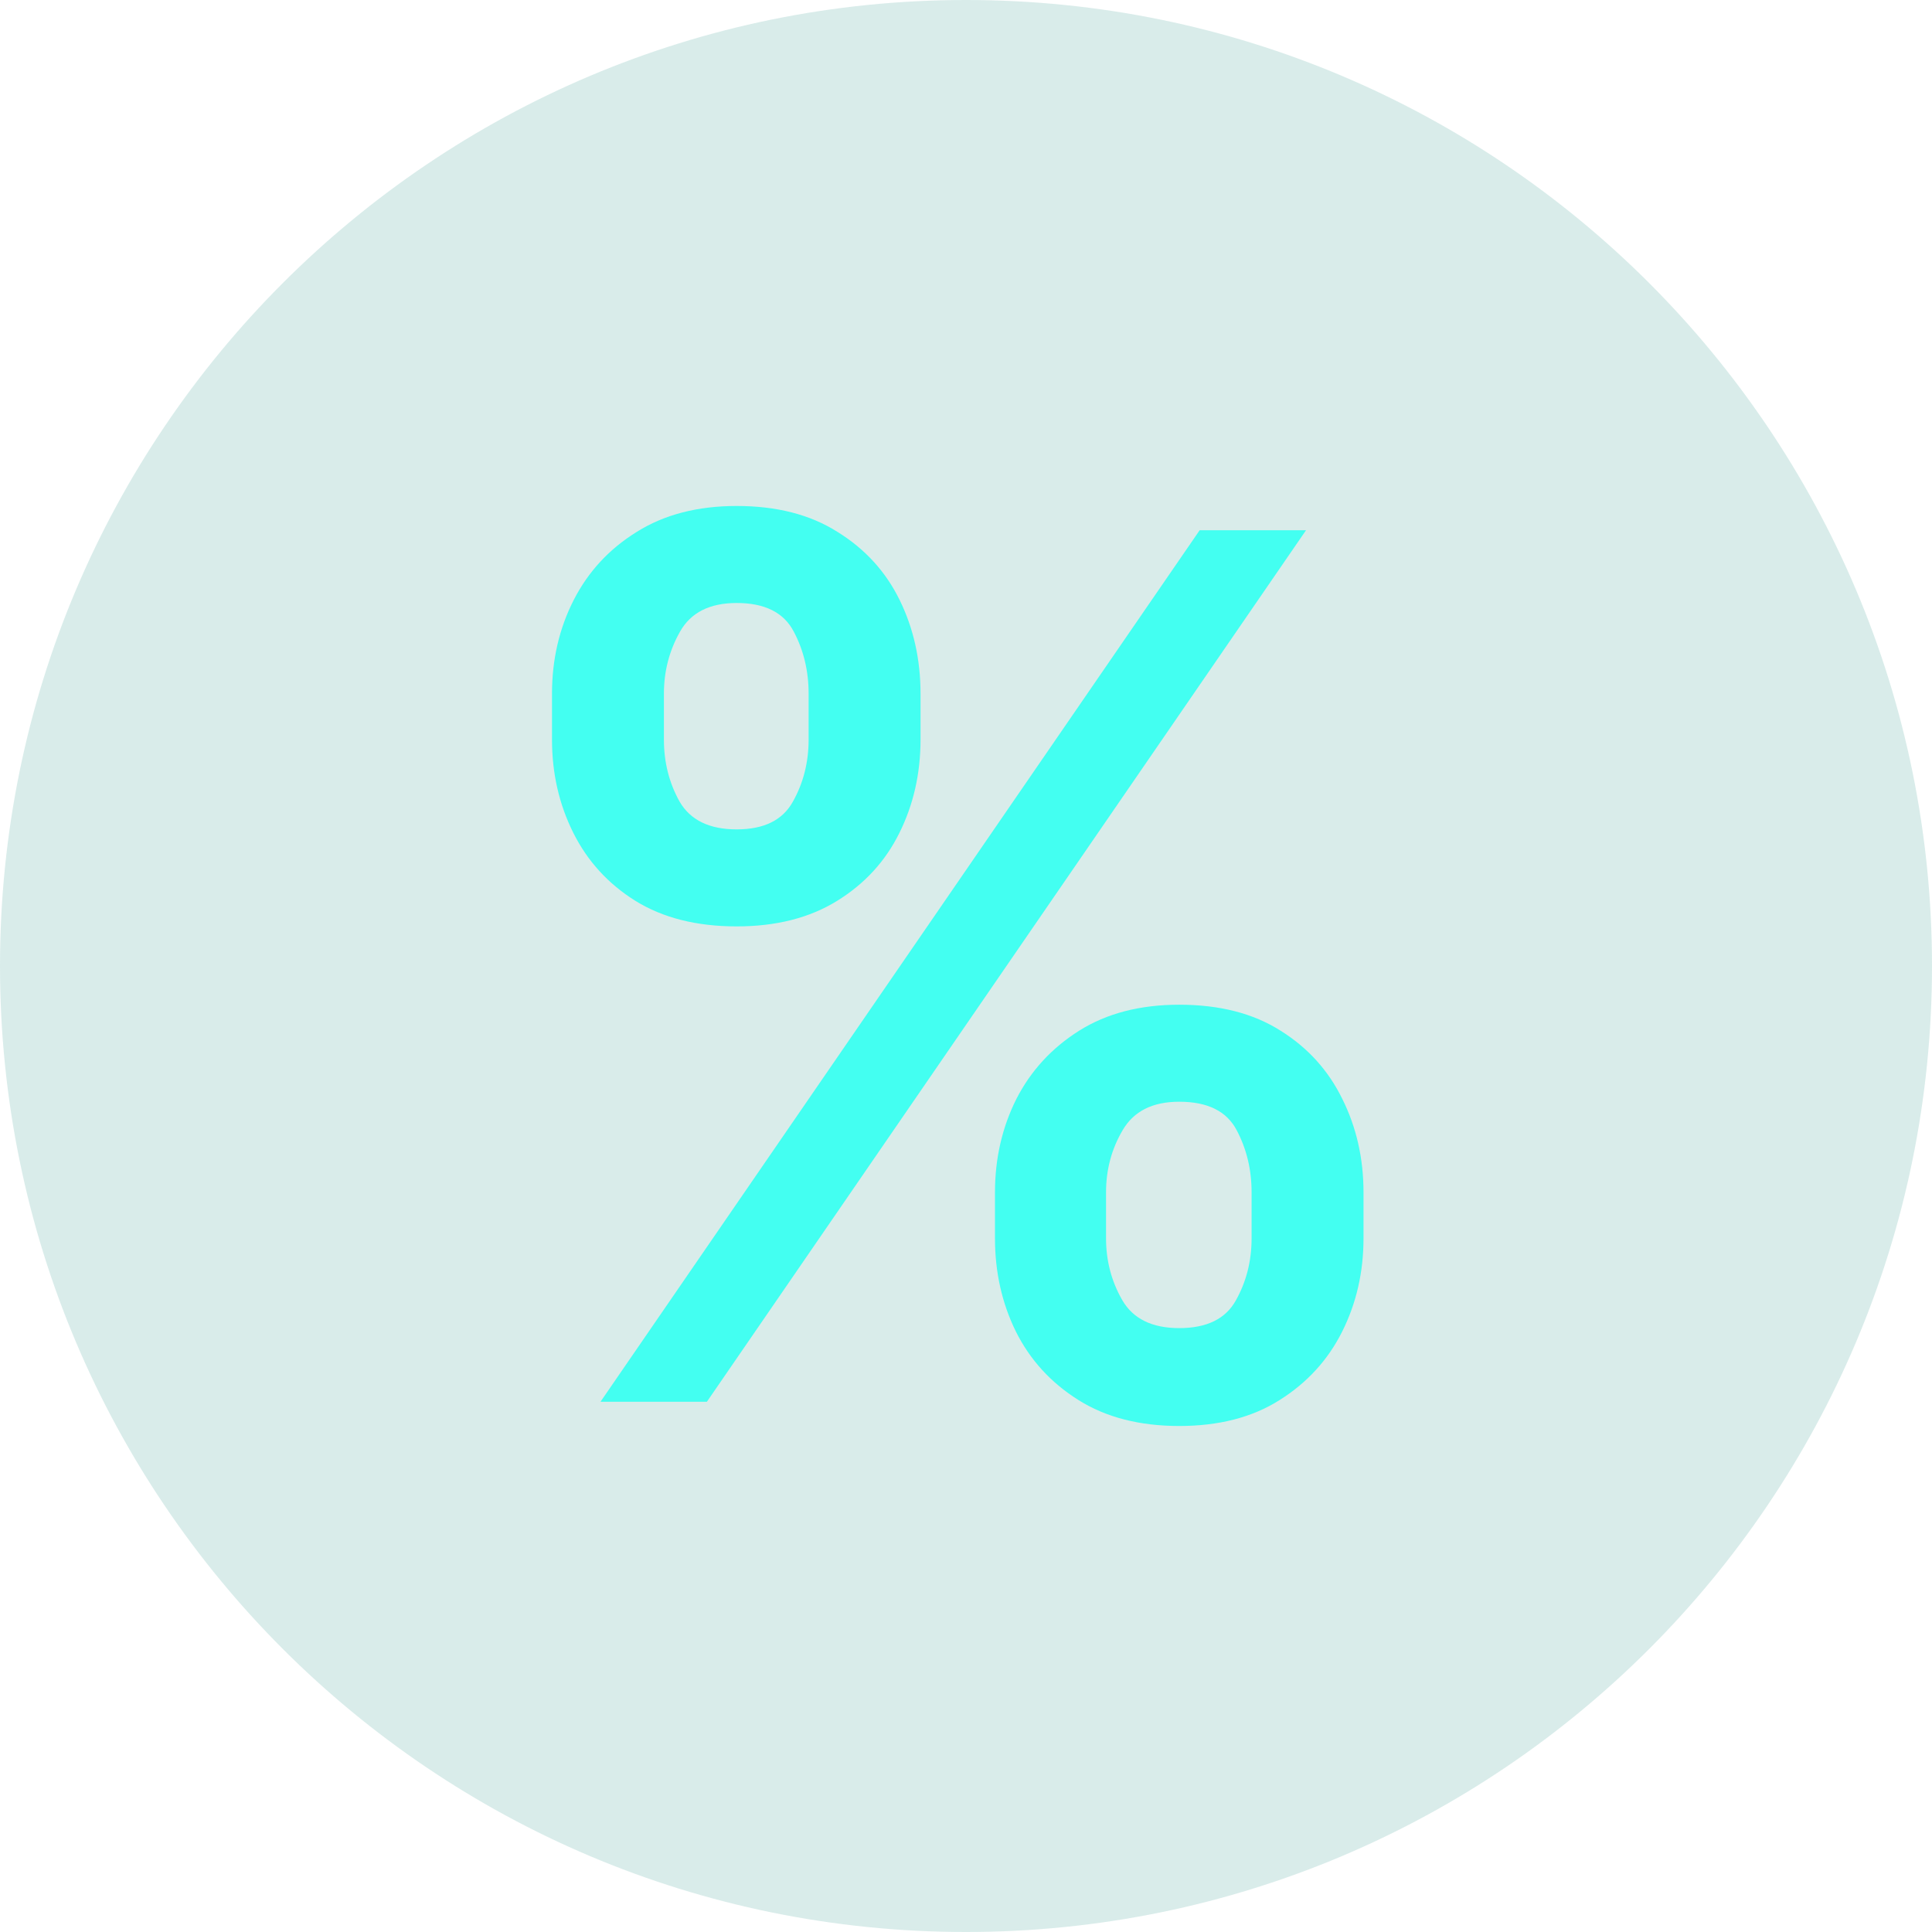
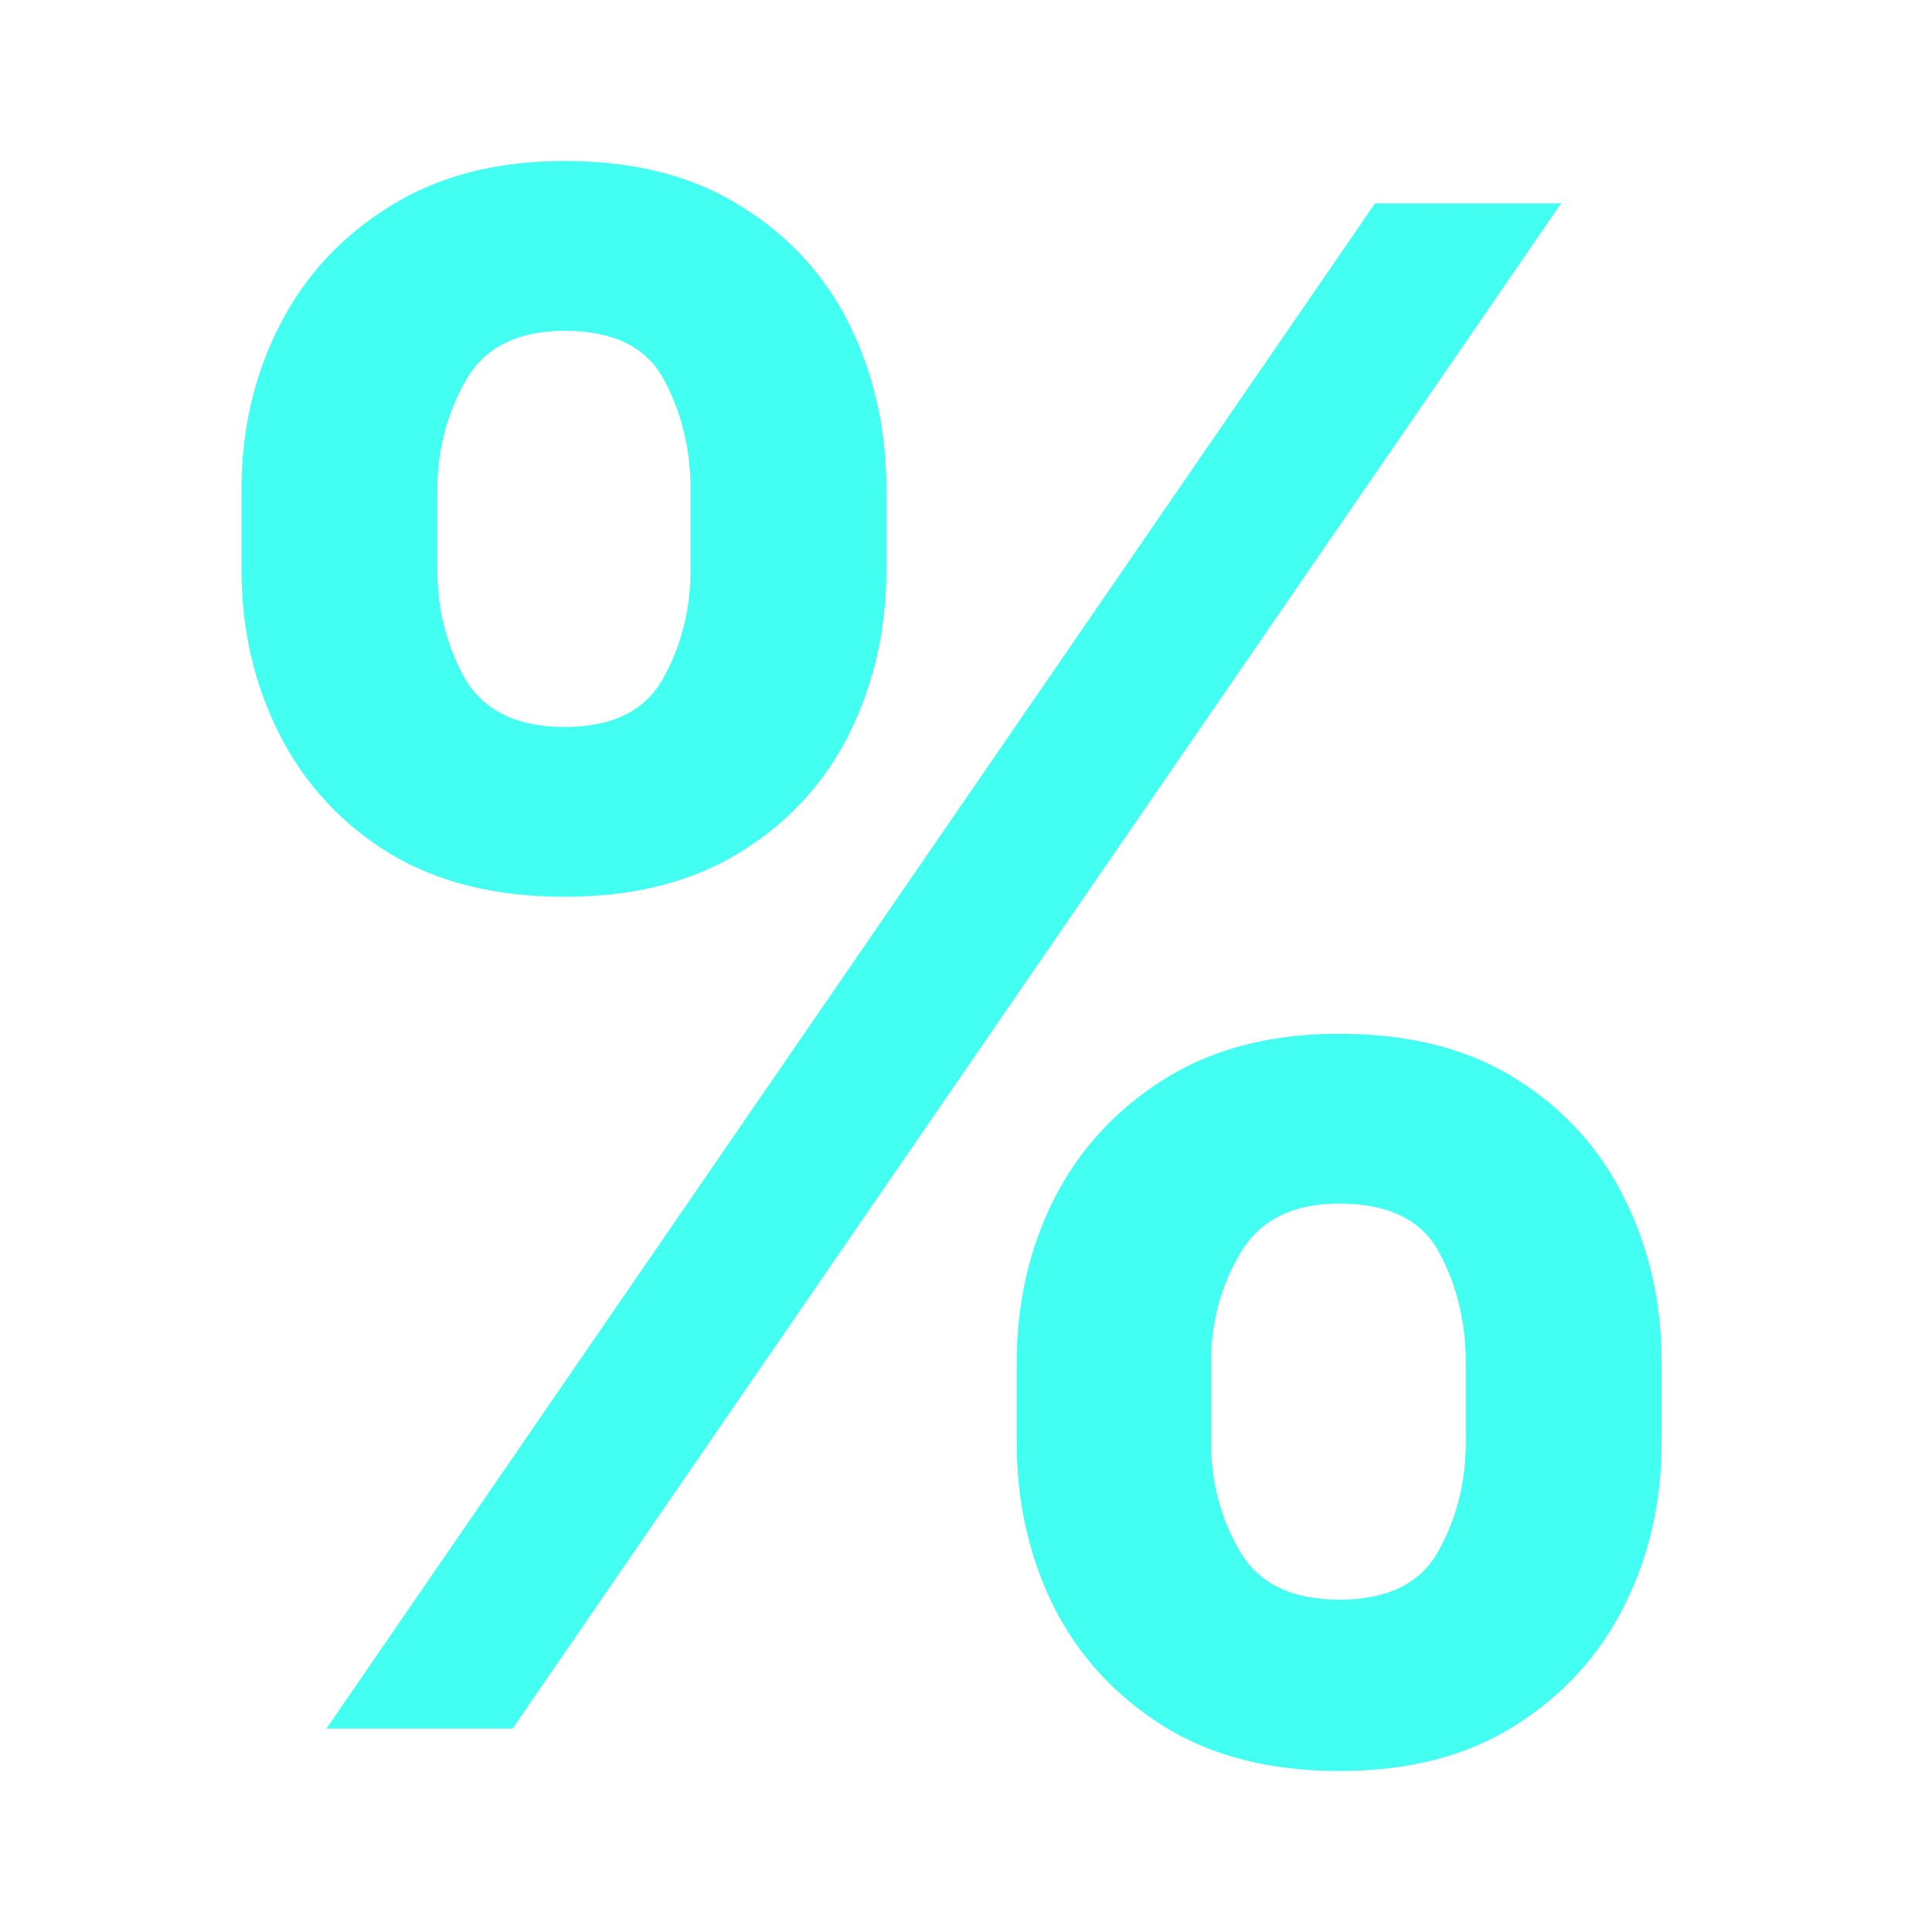
- <svg xmlns="http://www.w3.org/2000/svg" width="56" height="56" viewBox="0 0 56 56" fill="none">
-   <rect width="56" height="56" rx="28" fill="#008076" fill-opacity="0.15" />
-   <path d="M28.84 35.893V34.561C28.84 33.583 29.046 32.682 29.457 31.86C29.876 31.038 30.485 30.376 31.282 29.874C32.08 29.373 33.046 29.122 34.181 29.122C35.349 29.122 36.327 29.373 37.116 29.874C37.906 30.367 38.502 31.025 38.905 31.848C39.316 32.67 39.522 33.574 39.522 34.561V35.893C39.522 36.872 39.316 37.772 38.905 38.594C38.494 39.417 37.889 40.079 37.092 40.58C36.302 41.082 35.332 41.333 34.181 41.333C33.03 41.333 32.055 41.082 31.258 40.58C30.46 40.079 29.856 39.417 29.445 38.594C29.041 37.772 28.84 36.872 28.84 35.893ZM32.059 34.561V35.893C32.059 36.543 32.216 37.139 32.528 37.682C32.84 38.224 33.391 38.496 34.181 38.496C34.978 38.496 35.525 38.229 35.821 37.694C36.126 37.151 36.278 36.551 36.278 35.893V34.561C36.278 33.903 36.134 33.303 35.846 32.76C35.558 32.209 35.003 31.934 34.181 31.934C33.408 31.934 32.861 32.209 32.54 32.76C32.22 33.303 32.059 33.903 32.059 34.561ZM16 21.438V20.105C16 19.119 16.21 18.214 16.629 17.392C17.049 16.57 17.657 15.912 18.455 15.418C19.252 14.917 20.218 14.666 21.353 14.666C22.513 14.666 23.487 14.917 24.276 15.418C25.074 15.912 25.674 16.57 26.077 17.392C26.48 18.214 26.682 19.119 26.682 20.105V21.438C26.682 22.424 26.476 23.329 26.065 24.151C25.662 24.965 25.062 25.619 24.264 26.112C23.466 26.606 22.496 26.852 21.353 26.852C20.194 26.852 19.215 26.606 18.418 26.112C17.628 25.619 17.028 24.961 16.617 24.139C16.206 23.316 16 22.416 16 21.438ZM19.244 20.105V21.438C19.244 22.095 19.396 22.696 19.7 23.238C20.013 23.773 20.564 24.04 21.353 24.04C22.143 24.04 22.685 23.773 22.981 23.238C23.286 22.696 23.438 22.095 23.438 21.438V20.105C23.438 19.448 23.294 18.847 23.006 18.305C22.718 17.754 22.167 17.478 21.353 17.478C20.572 17.478 20.025 17.754 19.713 18.305C19.4 18.856 19.244 19.456 19.244 20.105ZM17.406 40.63L34.773 15.369H37.856L20.49 40.63H17.406Z" fill="#43FFF1" />
+ <svg xmlns="http://www.w3.org/2000/svg" width="24" height="24" viewBox="0 0 24 24" fill="none">
+   <path d="M12.63 17.92V16.921C12.63 16.188 12.784 15.512 13.092 14.896C13.407 14.279 13.863 13.782 14.462 13.406C15.06 13.03 15.784 12.842 16.636 12.842C17.511 12.842 18.245 13.03 18.837 13.406C19.429 13.776 19.876 14.27 20.178 14.886C20.487 15.503 20.641 16.181 20.641 16.921V17.92C20.641 18.654 20.487 19.33 20.178 19.946C19.87 20.563 19.417 21.059 18.819 21.436C18.227 21.812 17.499 22 16.636 22C15.772 22 15.041 21.812 14.443 21.436C13.845 21.059 13.392 20.563 13.083 19.946C12.781 19.33 12.63 18.654 12.63 17.92ZM15.044 16.921V17.92C15.044 18.408 15.162 18.855 15.396 19.262C15.63 19.669 16.044 19.872 16.636 19.872C17.234 19.872 17.644 19.672 17.866 19.271C18.094 18.864 18.208 18.414 18.208 17.92V16.921C18.208 16.428 18.1 15.978 17.884 15.571C17.669 15.158 17.252 14.951 16.636 14.951C16.056 14.951 15.646 15.158 15.405 15.571C15.165 15.978 15.044 16.428 15.044 16.921ZM3 7.079V6.08C3 5.34 3.157 4.661 3.472 4.044C3.786 3.428 4.243 2.934 4.841 2.564C5.439 2.188 6.164 2 7.015 2C7.884 2 8.615 2.188 9.207 2.564C9.805 2.934 10.256 3.428 10.558 4.044C10.86 4.661 11.011 5.34 11.011 6.08V7.079C11.011 7.819 10.857 8.497 10.549 9.114C10.246 9.724 9.796 10.215 9.198 10.585C8.6 10.955 7.872 11.14 7.015 11.14C6.145 11.14 5.411 10.955 4.813 10.585C4.221 10.215 3.771 9.721 3.463 9.105C3.154 8.488 3 7.813 3 7.079ZM5.433 6.08V7.079C5.433 7.572 5.547 8.022 5.775 8.429C6.01 8.83 6.423 9.031 7.015 9.031C7.607 9.031 8.014 8.83 8.236 8.429C8.464 8.022 8.578 7.572 8.578 7.079V6.08C8.578 5.586 8.47 5.136 8.254 4.729C8.039 4.316 7.625 4.109 7.015 4.109C6.429 4.109 6.019 4.316 5.784 4.729C5.55 5.142 5.433 5.592 5.433 6.08ZM4.055 21.473L17.08 2.527H19.392L6.367 21.473H4.055Z" fill="#43FFF1" />
</svg>
